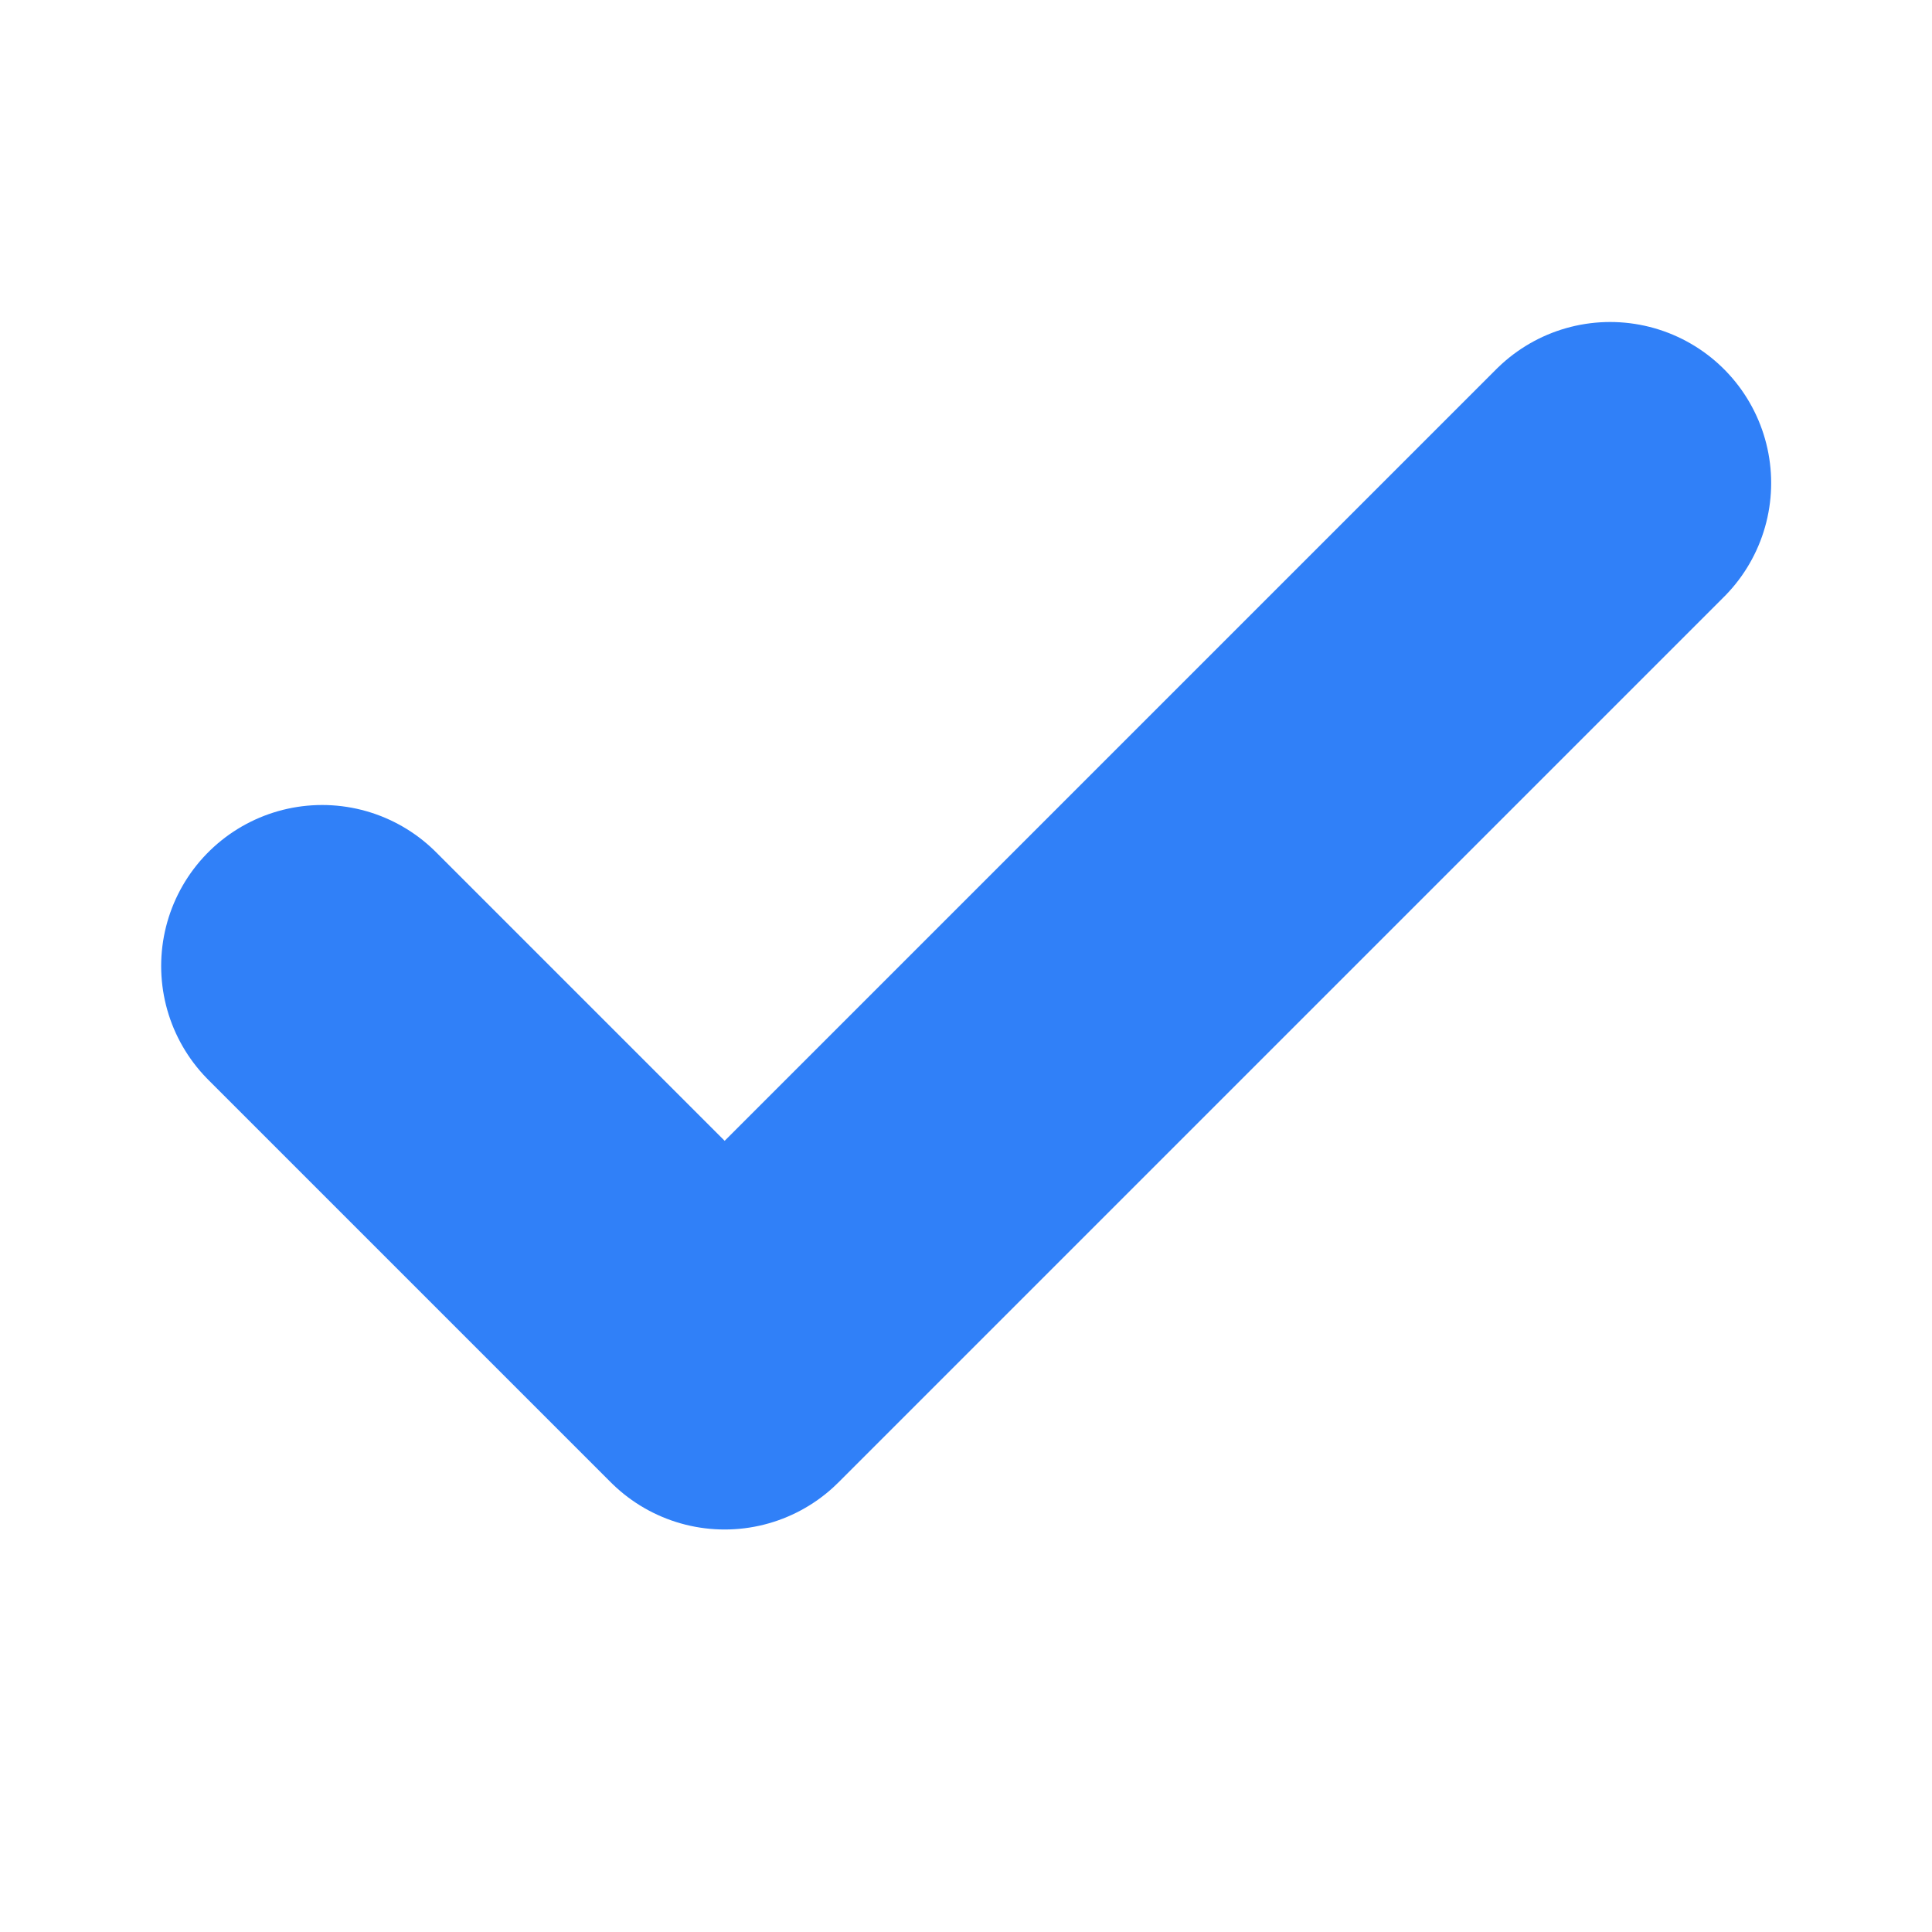
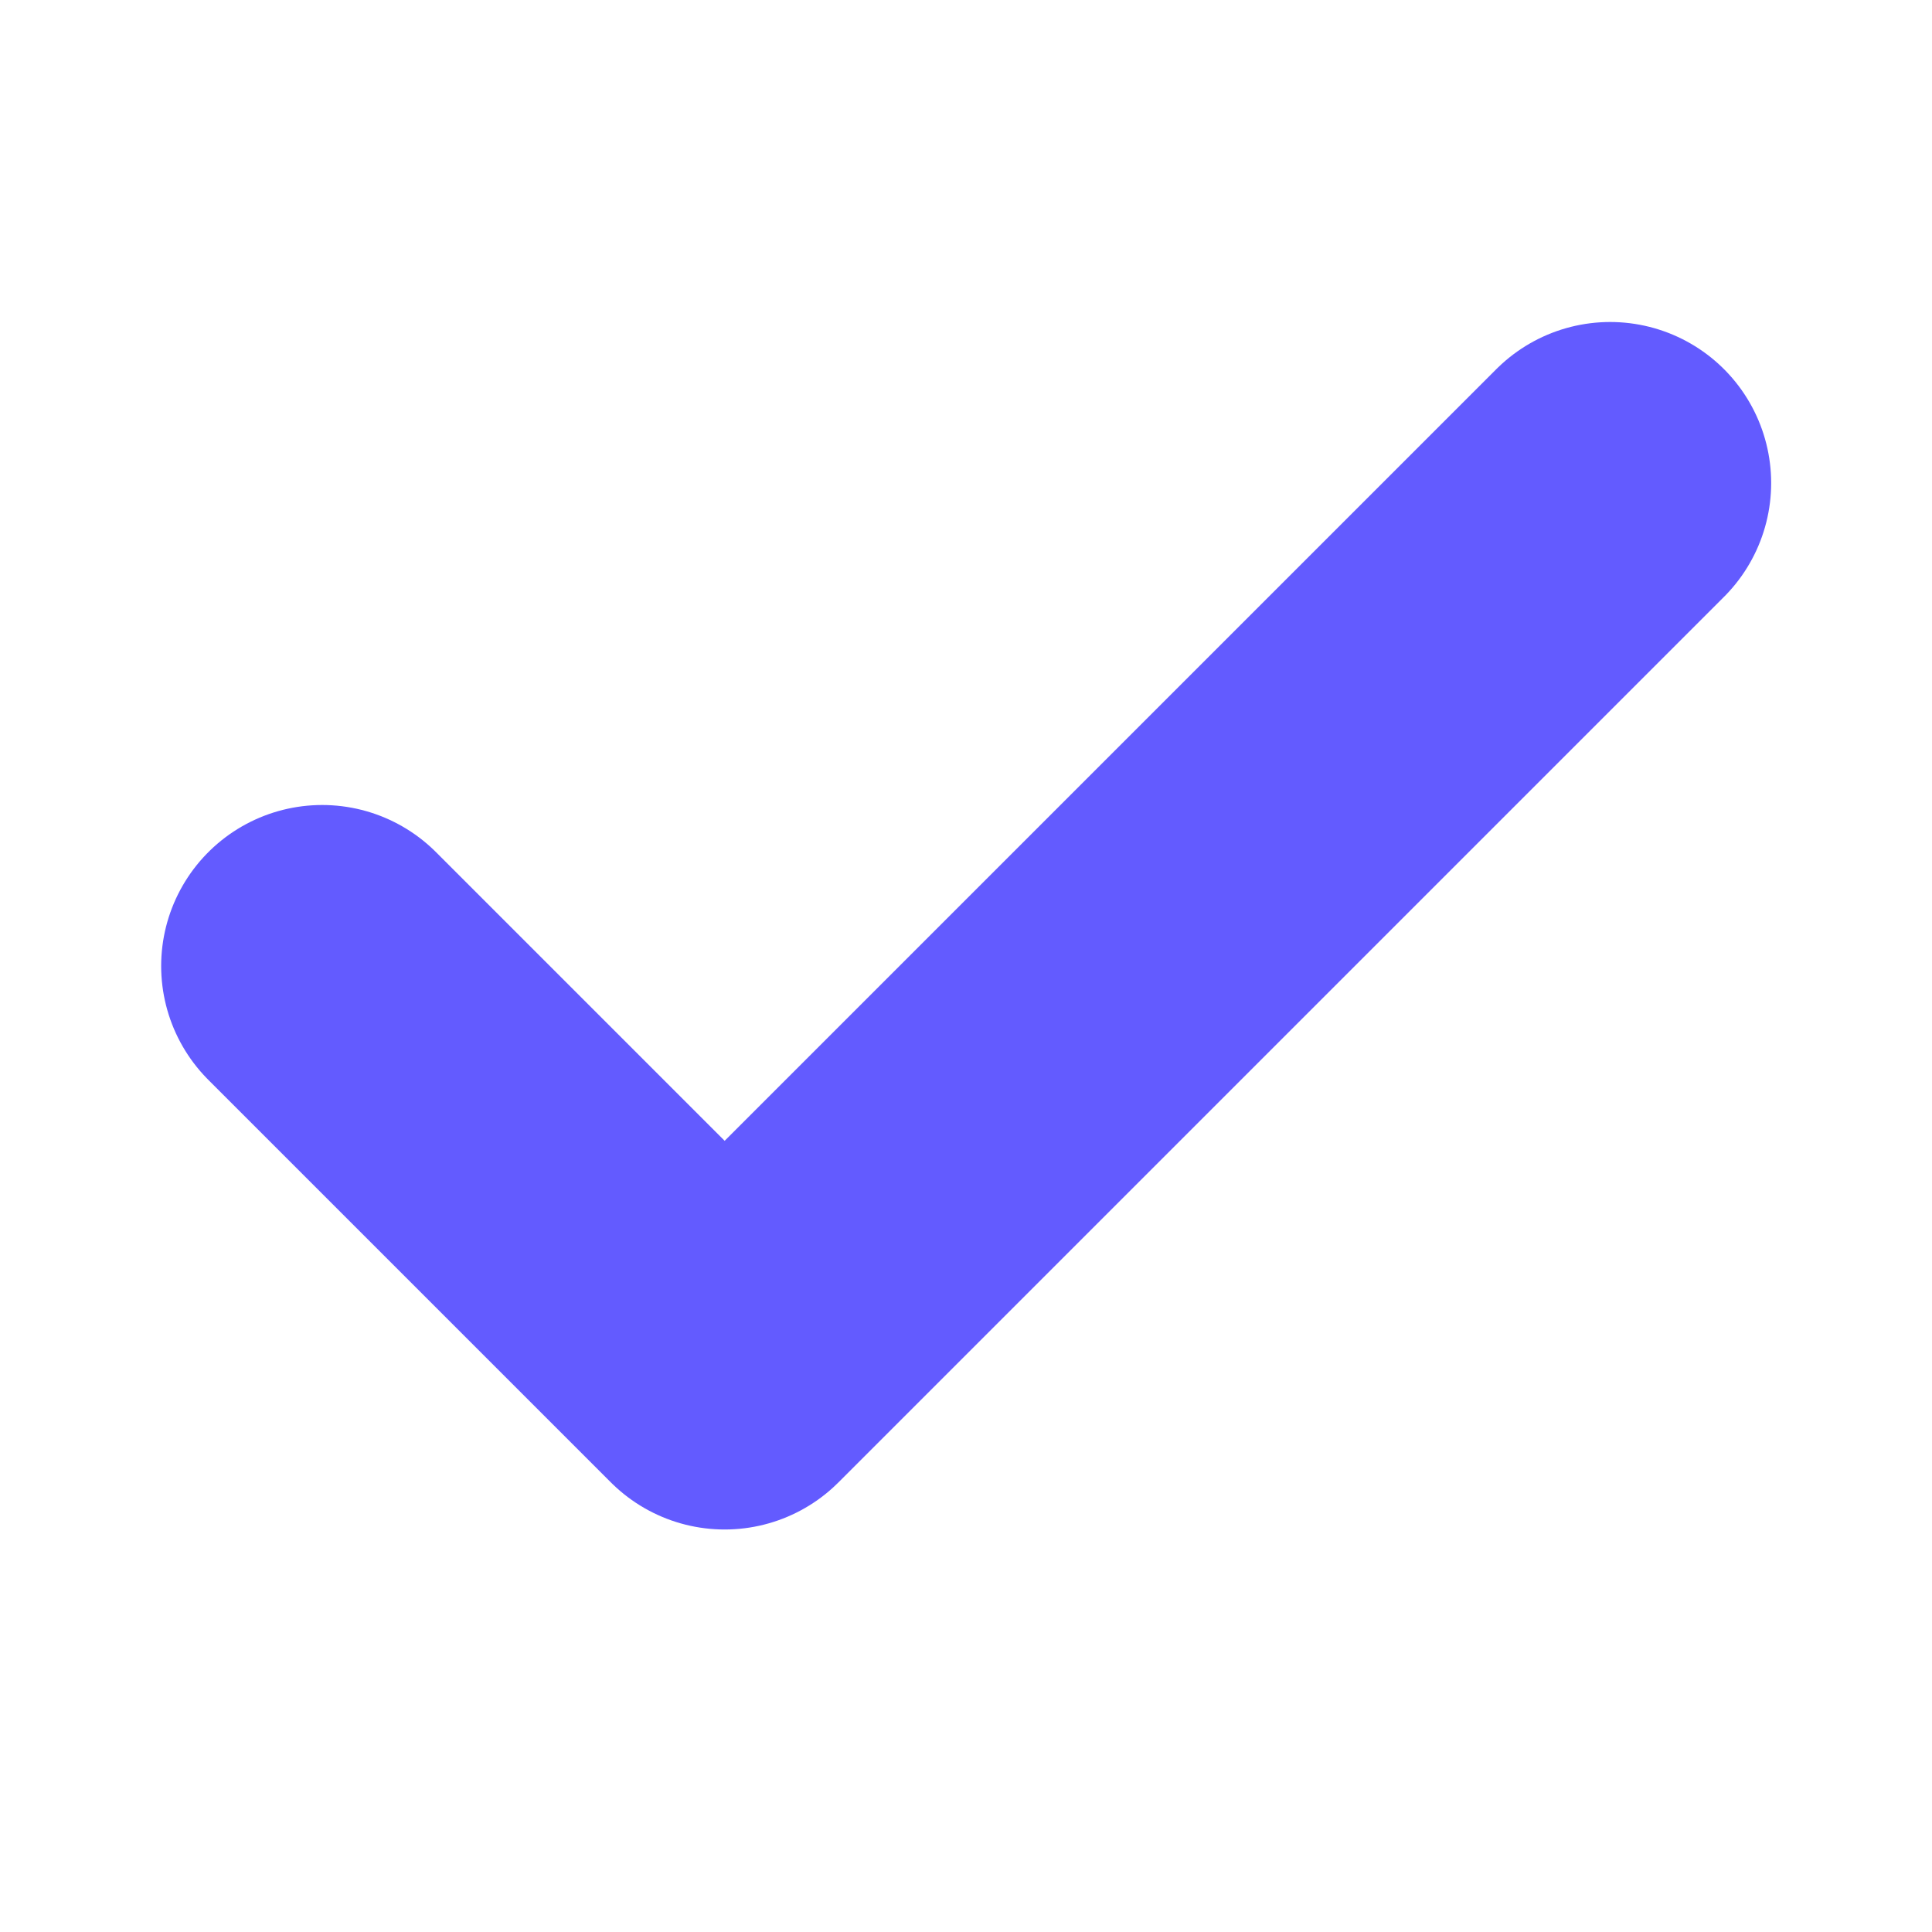
<svg xmlns="http://www.w3.org/2000/svg" width="12" height="12" viewBox="0 0 12 12" fill="none">
-   <path d="M10.001 3L4.501 8.5L2.001 6" stroke="#3080F8" stroke-width="2" stroke-linecap="round" stroke-linejoin="round" />
+   <path d="M10.001 3L4.501 8.5L2.001 6" stroke="#635BFF" stroke-width="2" stroke-linecap="round" stroke-linejoin="round" />
</svg>
